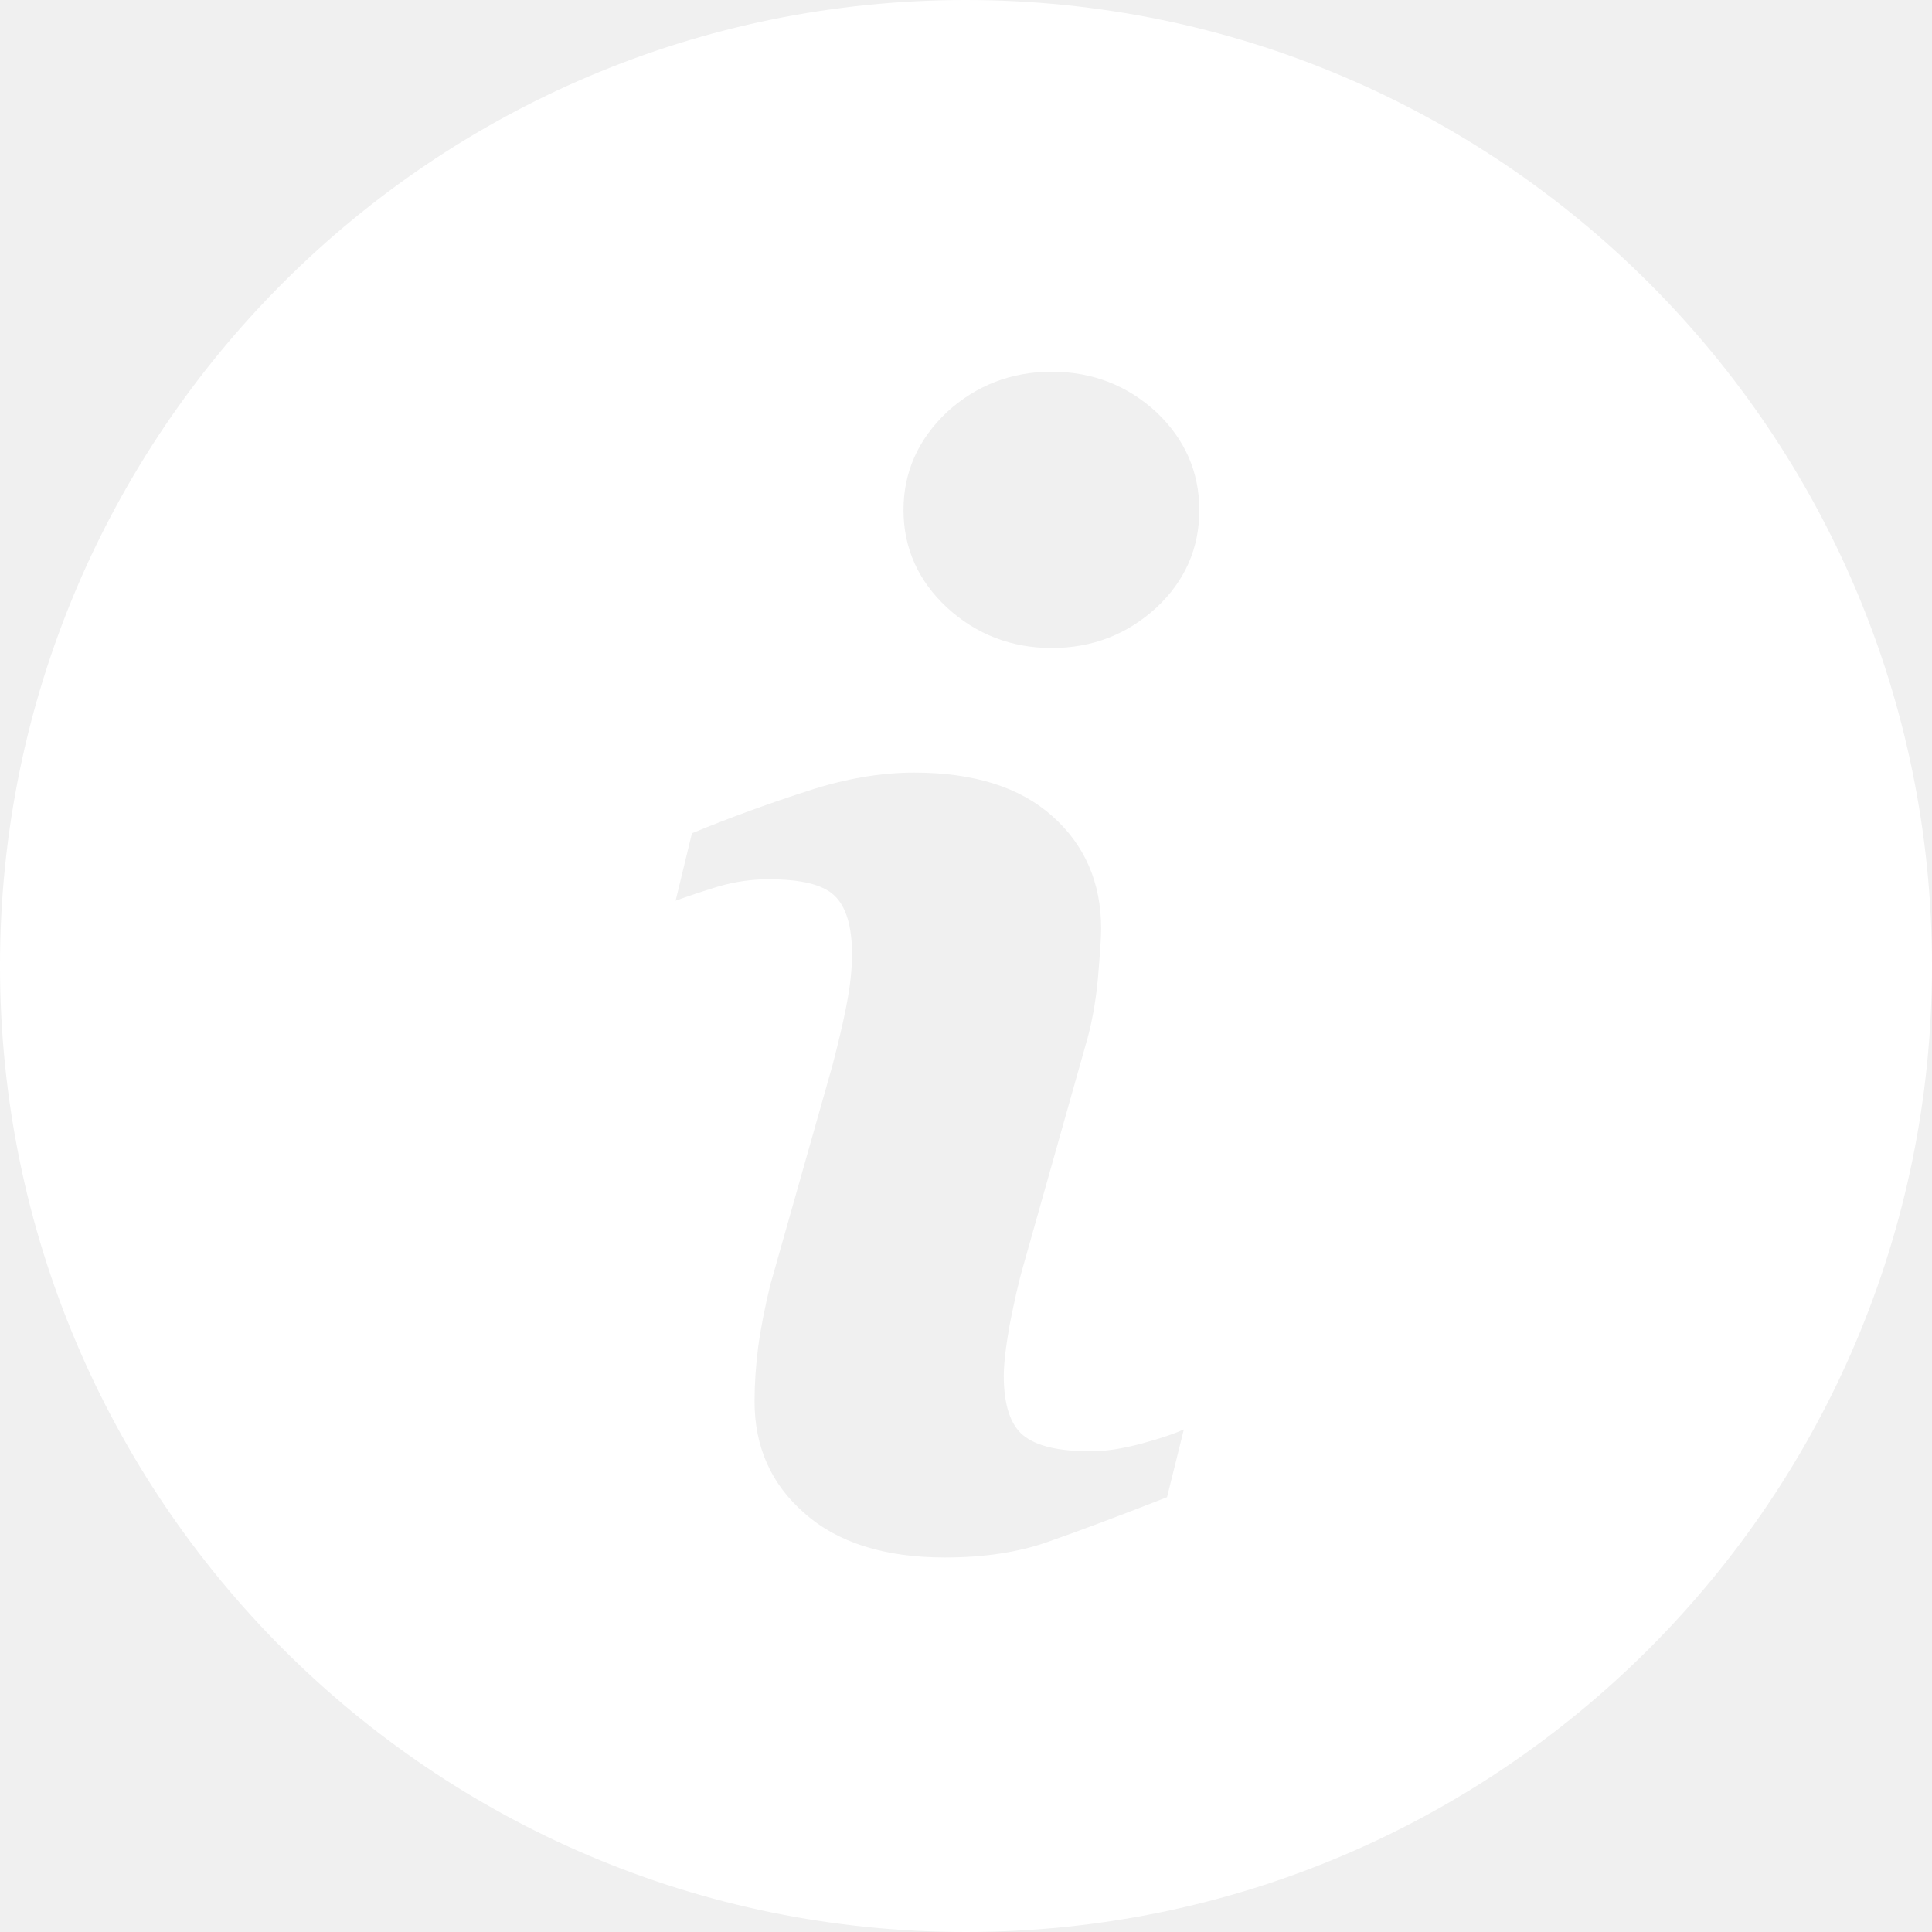
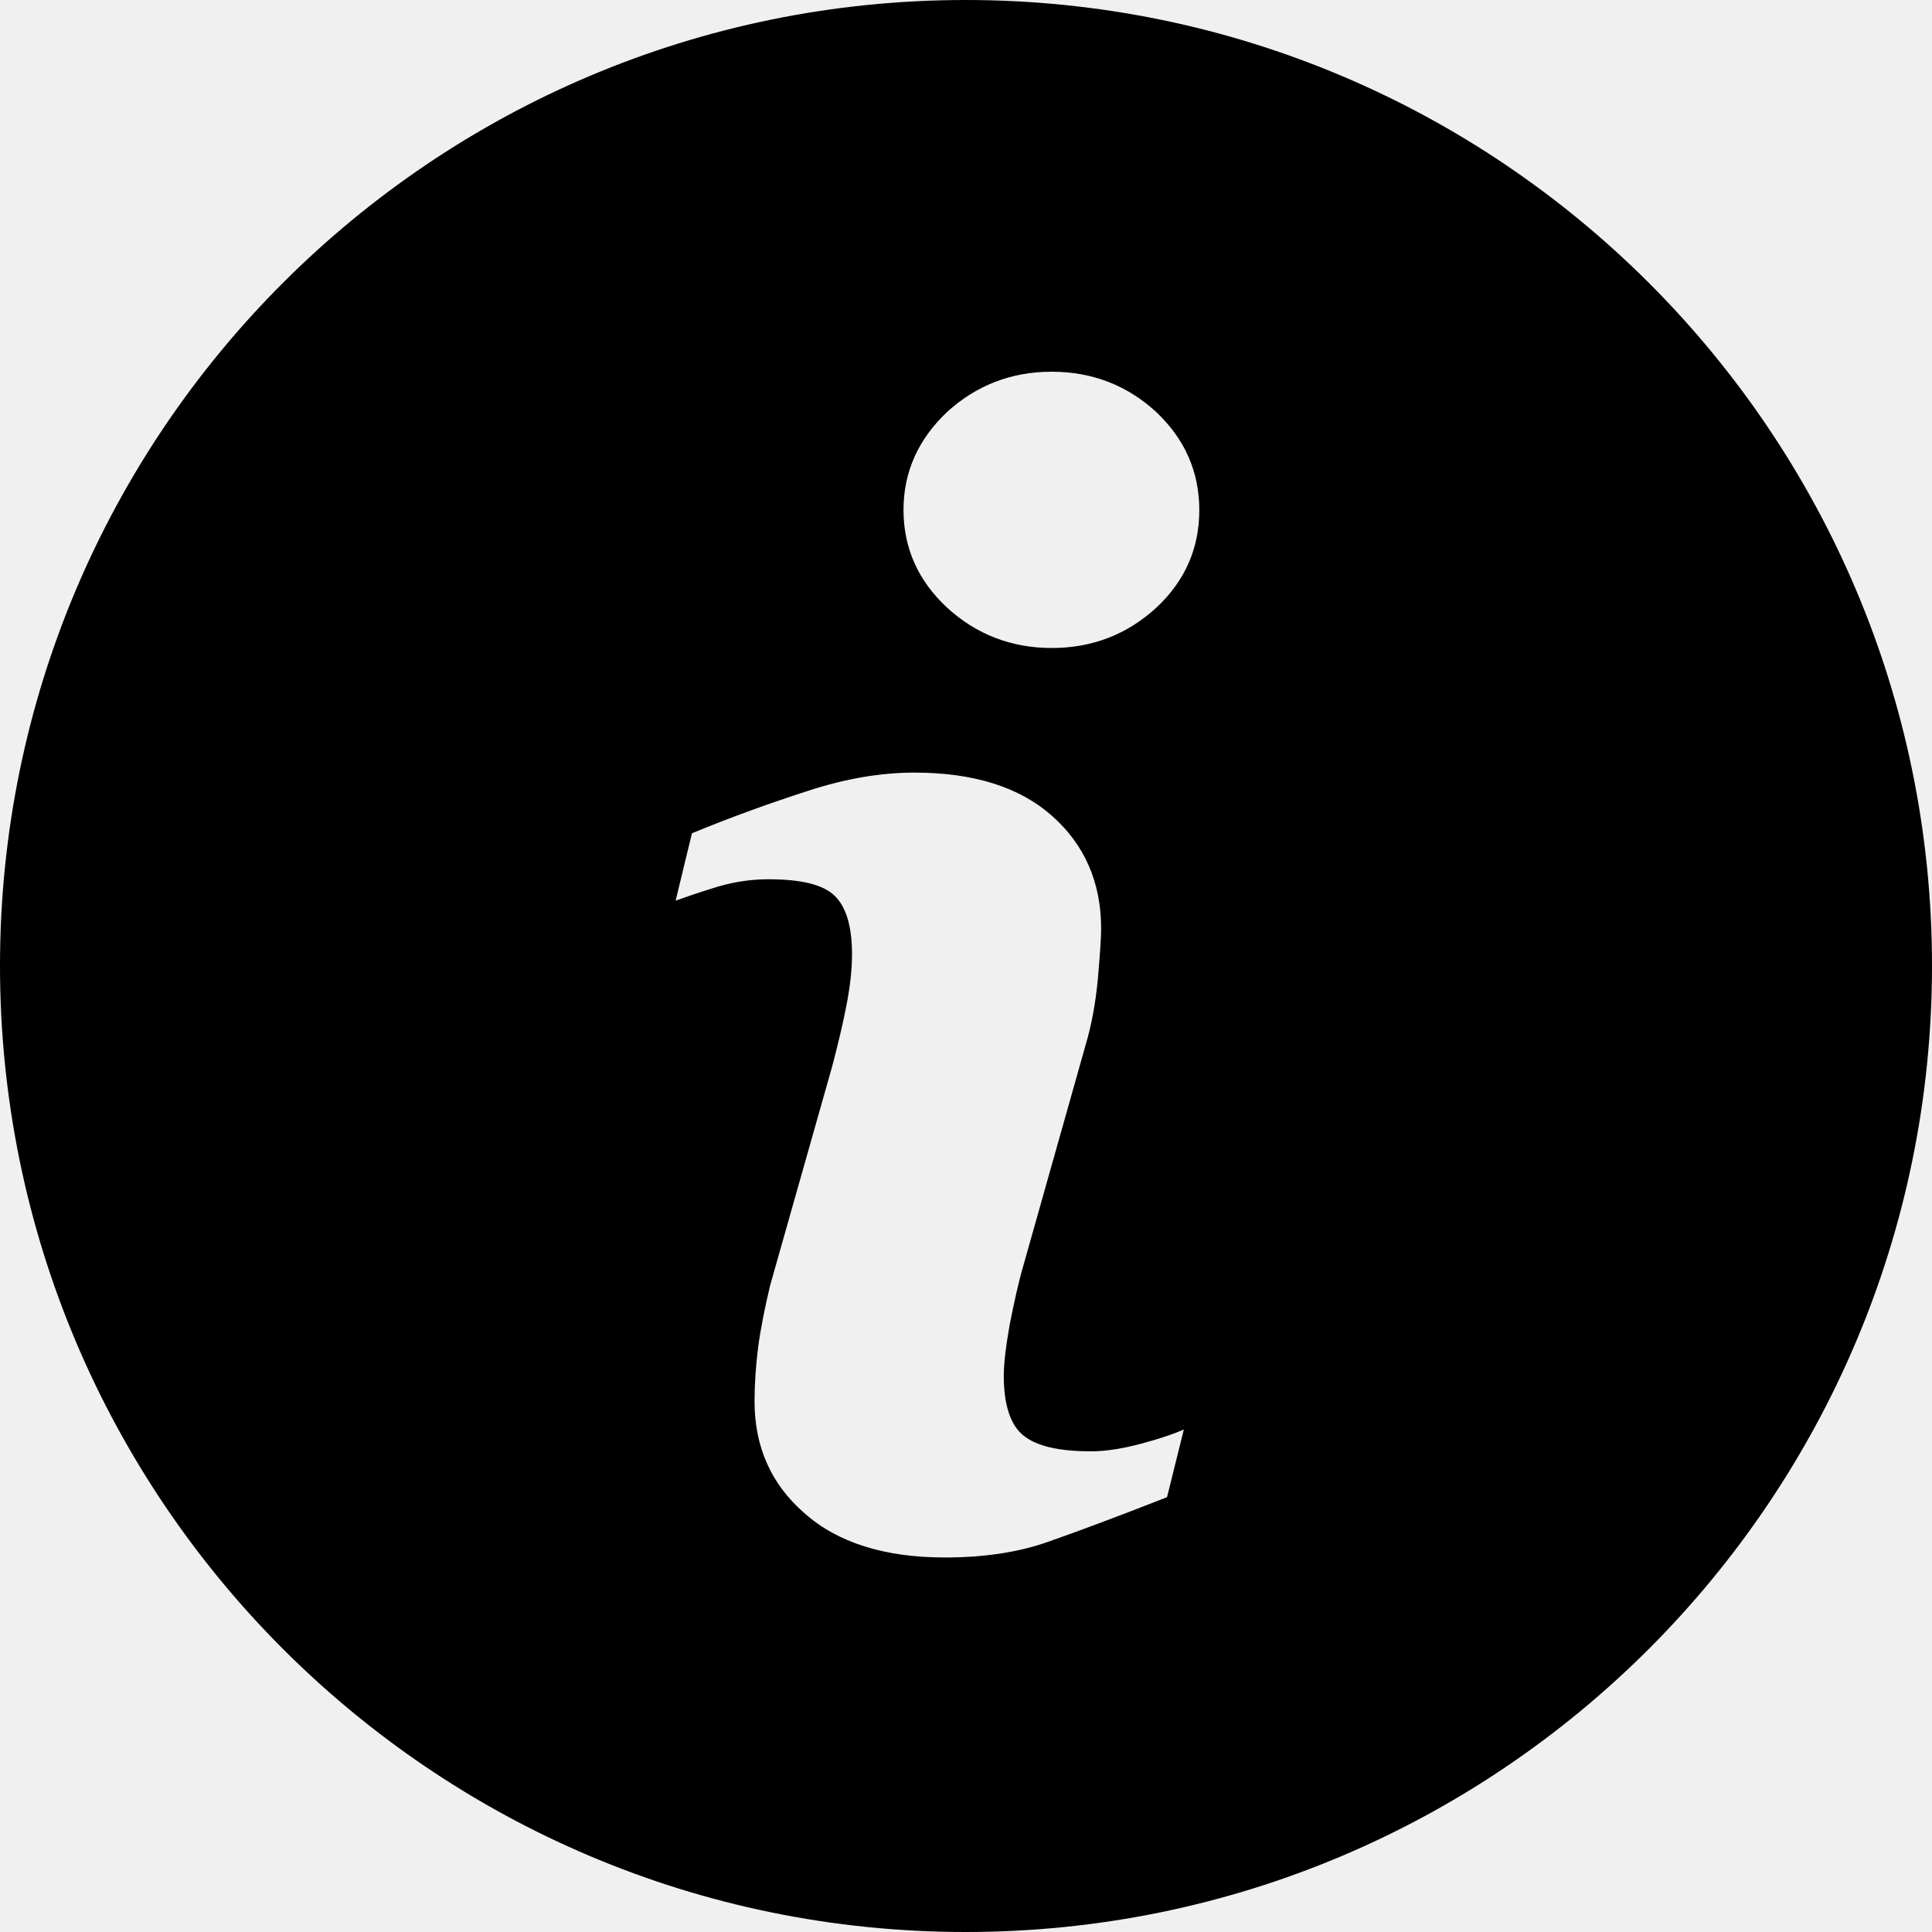
<svg xmlns="http://www.w3.org/2000/svg" version="1.1" id="Vrstva_1" x="0px" y="0px" width="20px" height="20px" viewBox="0 0 20 20" enable-background="new 0 0 20 20" xml:space="preserve">
  <g>
-     <path fill="#FFFFFF" d="M9.997,0C4.477,0,0,4.477,0,9.997C0,15.519,4.477,20,9.997,20C15.519,20,20,15.519,20,9.997   C20,4.477,15.519,0,9.997,0L9.997,0z M12.081,15.499c-0.516,0.202-0.926,0.355-1.232,0.462c-0.306,0.108-0.661,0.162-1.067,0.162   c-0.624,0-1.111-0.153-1.455-0.459c-0.347-0.302-0.516-0.69-0.516-1.157c0-0.182,0.013-0.367,0.037-0.558   c0.025-0.19,0.067-0.401,0.124-0.641l0.645-2.277c0.057-0.219,0.107-0.425,0.144-0.616C8.8,10.216,8.82,10.04,8.82,9.878   c0-0.289-0.061-0.492-0.182-0.607c-0.12-0.115-0.347-0.169-0.686-0.169c-0.165,0-0.339,0.024-0.513,0.074   C7.265,9.229,7.117,9.279,6.994,9.324l0.169-0.698c0.421-0.174,0.826-0.318,1.21-0.442c0.385-0.125,0.748-0.186,1.092-0.186   c0.619,0,1.095,0.152,1.429,0.451c0.334,0.297,0.505,0.686,0.505,1.165c0,0.099-0.013,0.273-0.034,0.521   c-0.024,0.253-0.066,0.479-0.128,0.687l-0.64,2.268c-0.054,0.182-0.099,0.393-0.145,0.624c-0.041,0.232-0.061,0.409-0.061,0.529   c0,0.302,0.07,0.509,0.202,0.616c0.137,0.112,0.368,0.165,0.703,0.165c0.157,0,0.331-0.029,0.529-0.082   c0.195-0.053,0.339-0.103,0.43-0.144L12.081,15.499z M11.97,6.291c-0.302,0.276-0.661,0.417-1.083,0.417   c-0.417,0-0.781-0.141-1.082-0.417C9.506,6.014,9.353,5.675,9.353,5.279c0-0.394,0.153-0.732,0.451-1.014   c0.302-0.276,0.666-0.417,1.082-0.417c0.422,0,0.782,0.141,1.083,0.417c0.297,0.281,0.446,0.62,0.446,1.014   C12.416,5.675,12.267,6.014,11.97,6.291L11.97,6.291z M11.97,6.291" />
+     <path fill="currentColor" d="M9.997,0C4.477,0,0,4.477,0,9.997C0,15.519,4.477,20,9.997,20C15.519,20,20,15.519,20,9.997   C20,4.477,15.519,0,9.997,0L9.997,0z M12.081,15.499c-0.516,0.202-0.926,0.355-1.232,0.462c-0.306,0.108-0.661,0.162-1.067,0.162   c-0.624,0-1.111-0.153-1.455-0.459c-0.347-0.302-0.516-0.69-0.516-1.157c0-0.182,0.013-0.367,0.037-0.558   c0.025-0.19,0.067-0.401,0.124-0.641l0.645-2.277c0.057-0.219,0.107-0.425,0.144-0.616C8.8,10.216,8.82,10.04,8.82,9.878   c0-0.289-0.061-0.492-0.182-0.607c-0.12-0.115-0.347-0.169-0.686-0.169c-0.165,0-0.339,0.024-0.513,0.074   C7.265,9.229,7.117,9.279,6.994,9.324l0.169-0.698c0.421-0.174,0.826-0.318,1.21-0.442c0.385-0.125,0.748-0.186,1.092-0.186   c0.619,0,1.095,0.152,1.429,0.451c0.334,0.297,0.505,0.686,0.505,1.165c0,0.099-0.013,0.273-0.034,0.521   c-0.024,0.253-0.066,0.479-0.128,0.687l-0.64,2.268c-0.054,0.182-0.099,0.393-0.145,0.624c-0.041,0.232-0.061,0.409-0.061,0.529   c0,0.302,0.07,0.509,0.202,0.616c0.137,0.112,0.368,0.165,0.703,0.165c0.157,0,0.331-0.029,0.529-0.082   c0.195-0.053,0.339-0.103,0.43-0.144L12.081,15.499z M11.97,6.291c-0.302,0.276-0.661,0.417-1.083,0.417   c-0.417,0-0.781-0.141-1.082-0.417C9.506,6.014,9.353,5.675,9.353,5.279c0-0.394,0.153-0.732,0.451-1.014   c0.302-0.276,0.666-0.417,1.082-0.417c0.422,0,0.782,0.141,1.083,0.417c0.297,0.281,0.446,0.62,0.446,1.014   C12.416,5.675,12.267,6.014,11.97,6.291L11.97,6.291z M11.97,6.291" />
  </g>
</svg>
